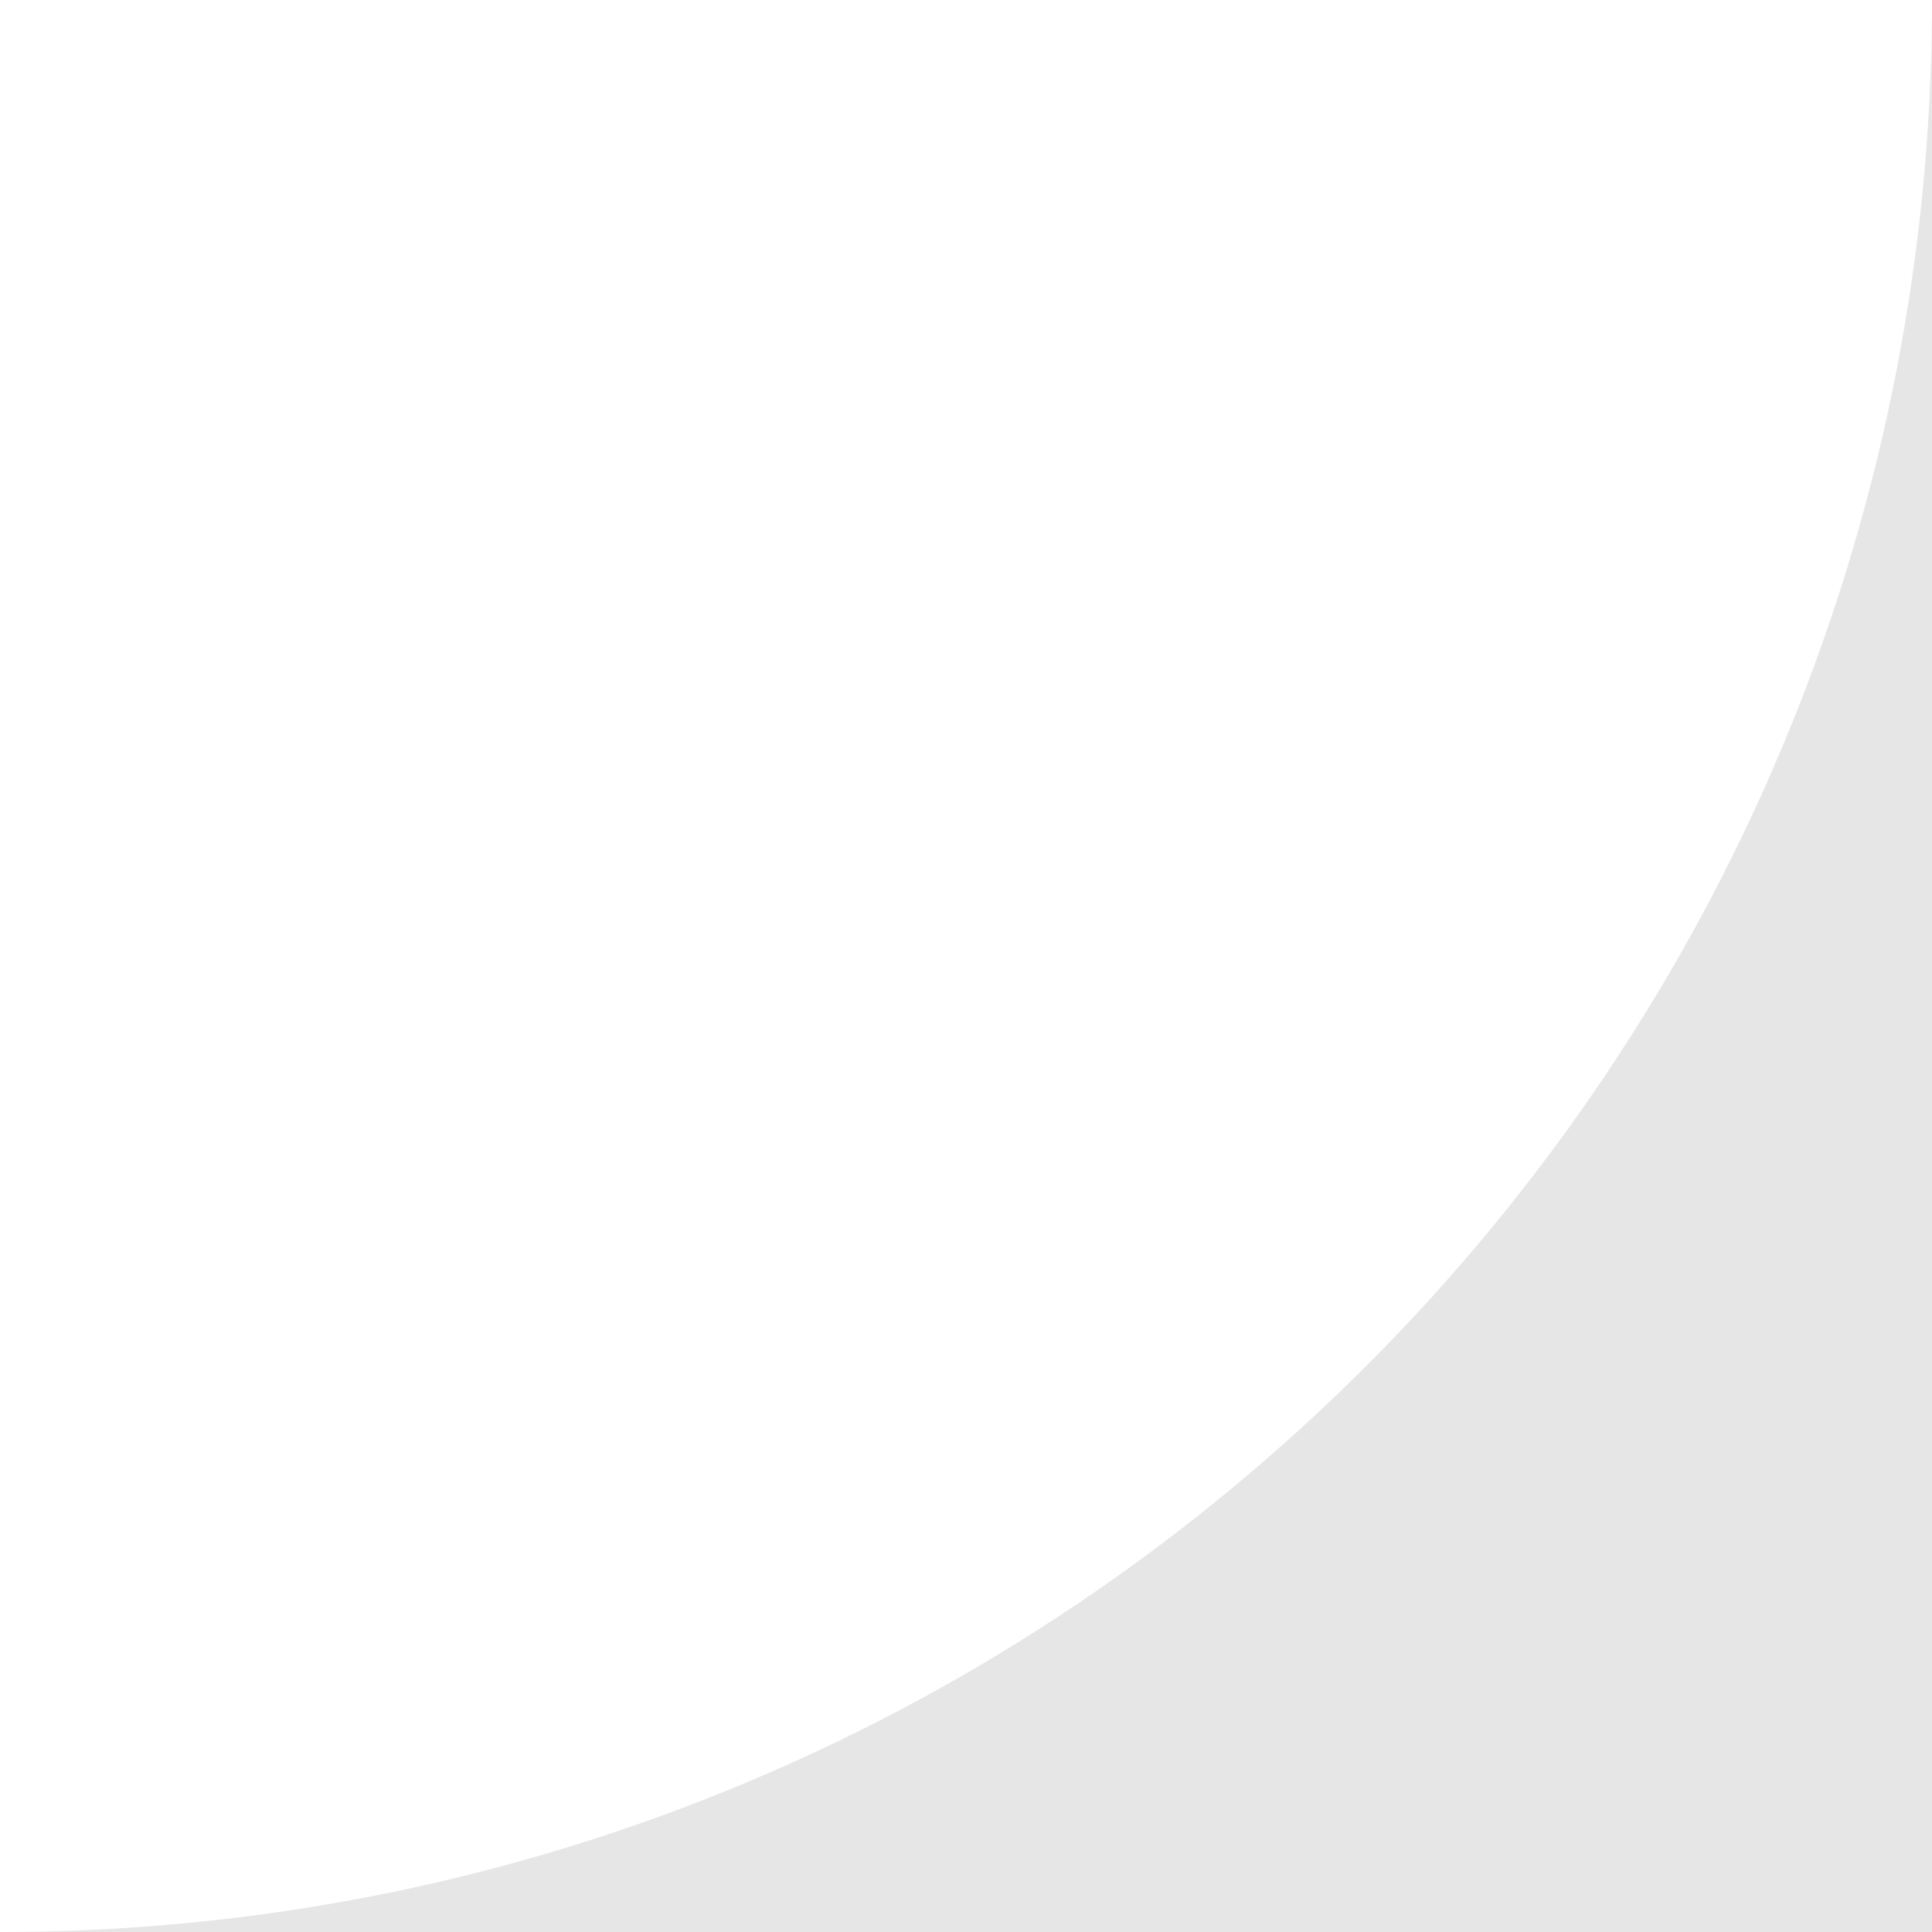
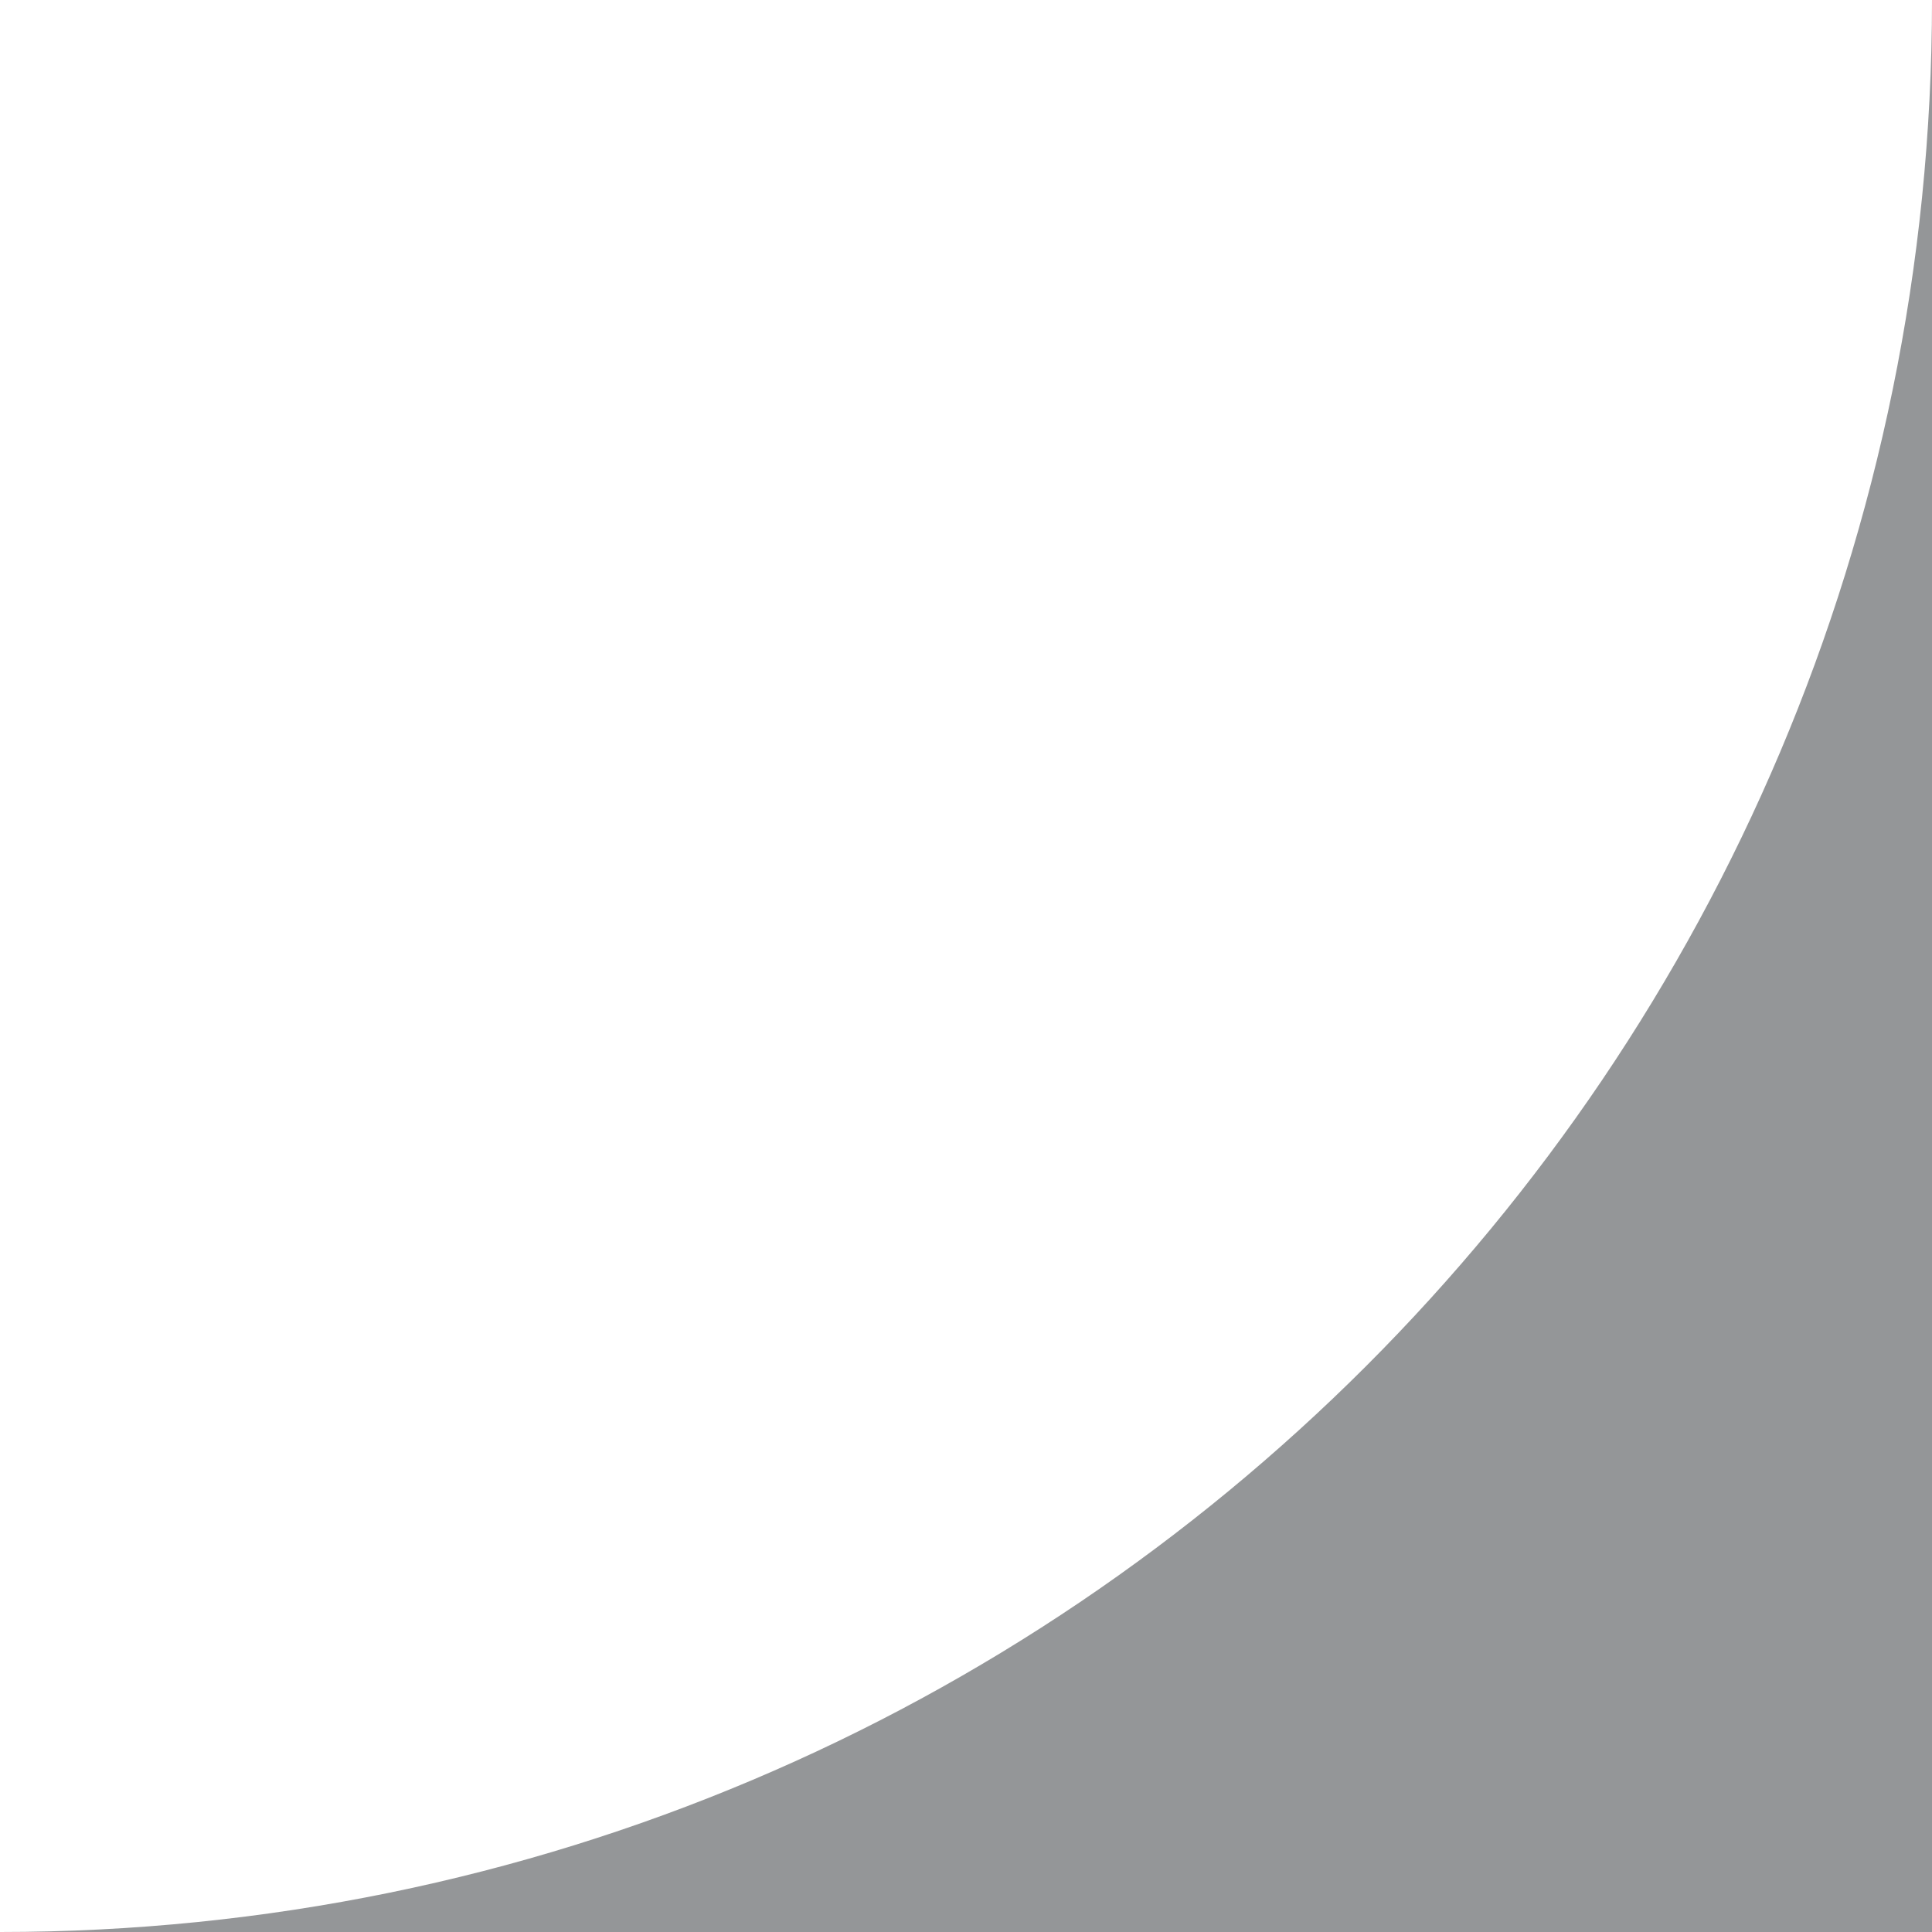
<svg xmlns="http://www.w3.org/2000/svg" width="8px" height="8px" viewBox="0 0 8 8" version="1.1">
  <defs />
  <g id="Page-1" stroke="none" stroke-width="1" fill="none" fill-rule="evenodd" fill-opacity="0.5">
-     <g id="corner" fill="#CFCFCF">
+     <g id="corner" fill="#2A2F33">
      <path d="M8,0 L8,8 L0,8 C4.418,8 8,4.418 8,0 L8,0 Z" />
    </g>
  </g>
</svg>
